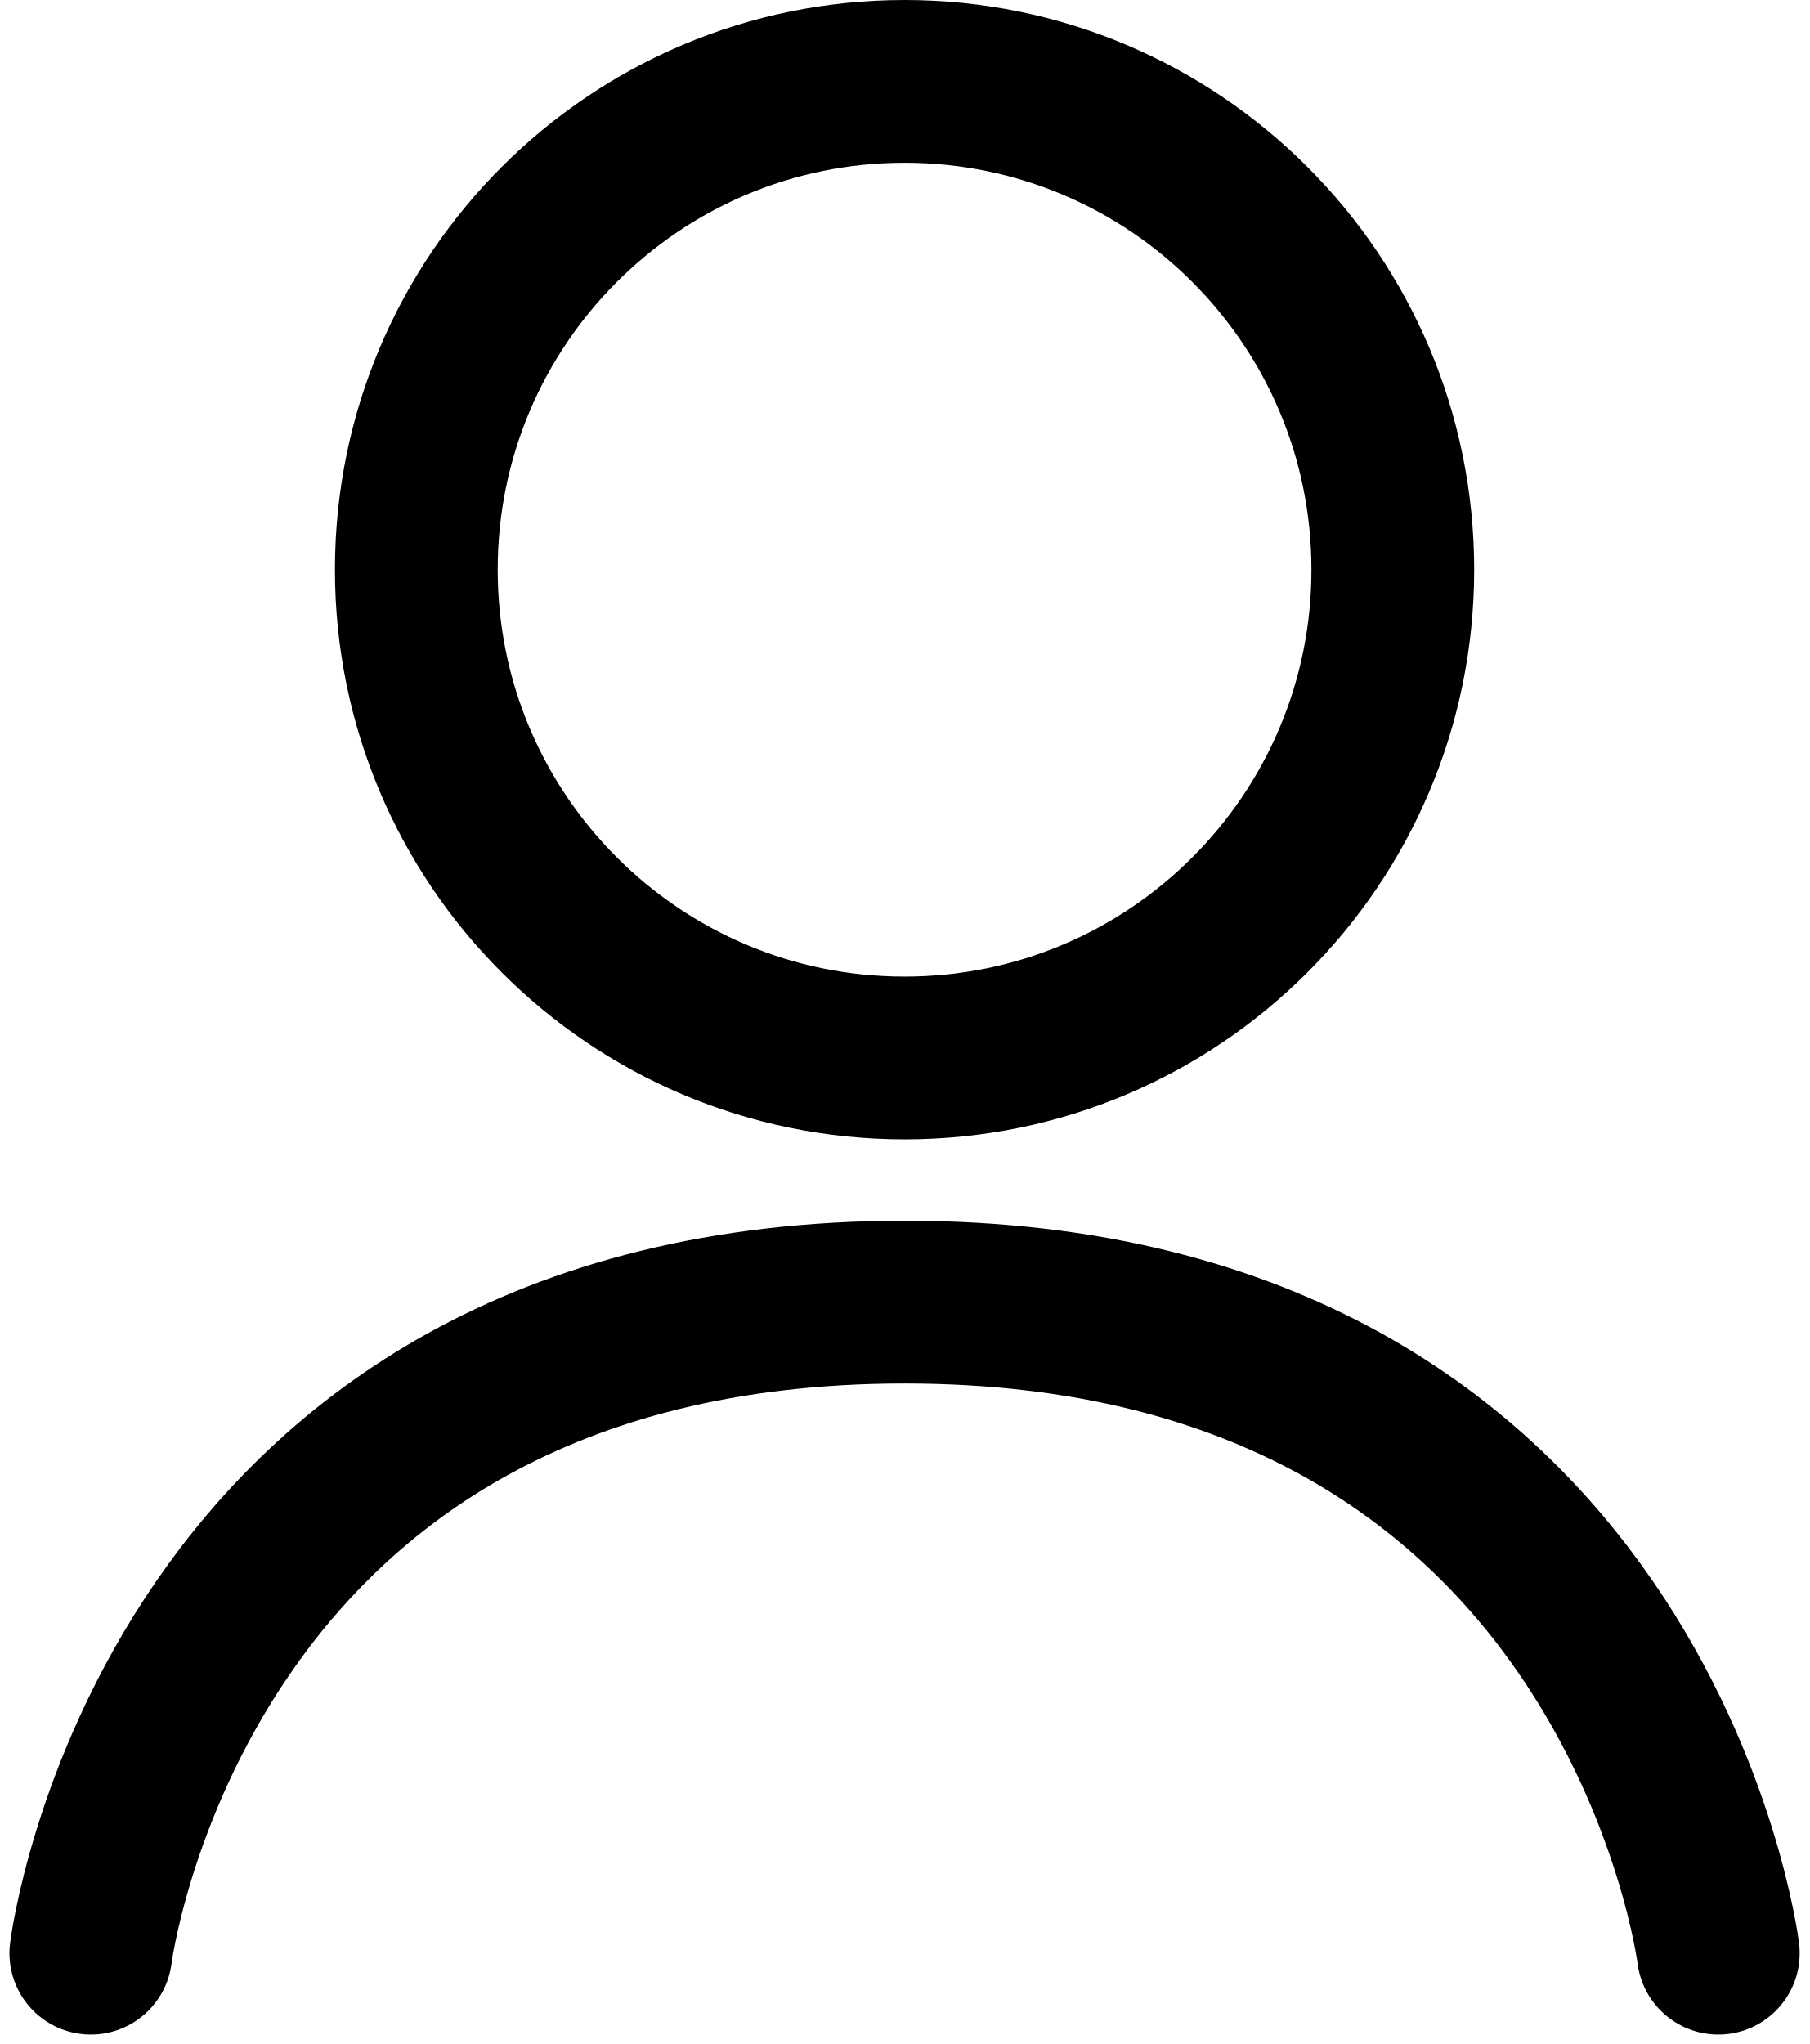
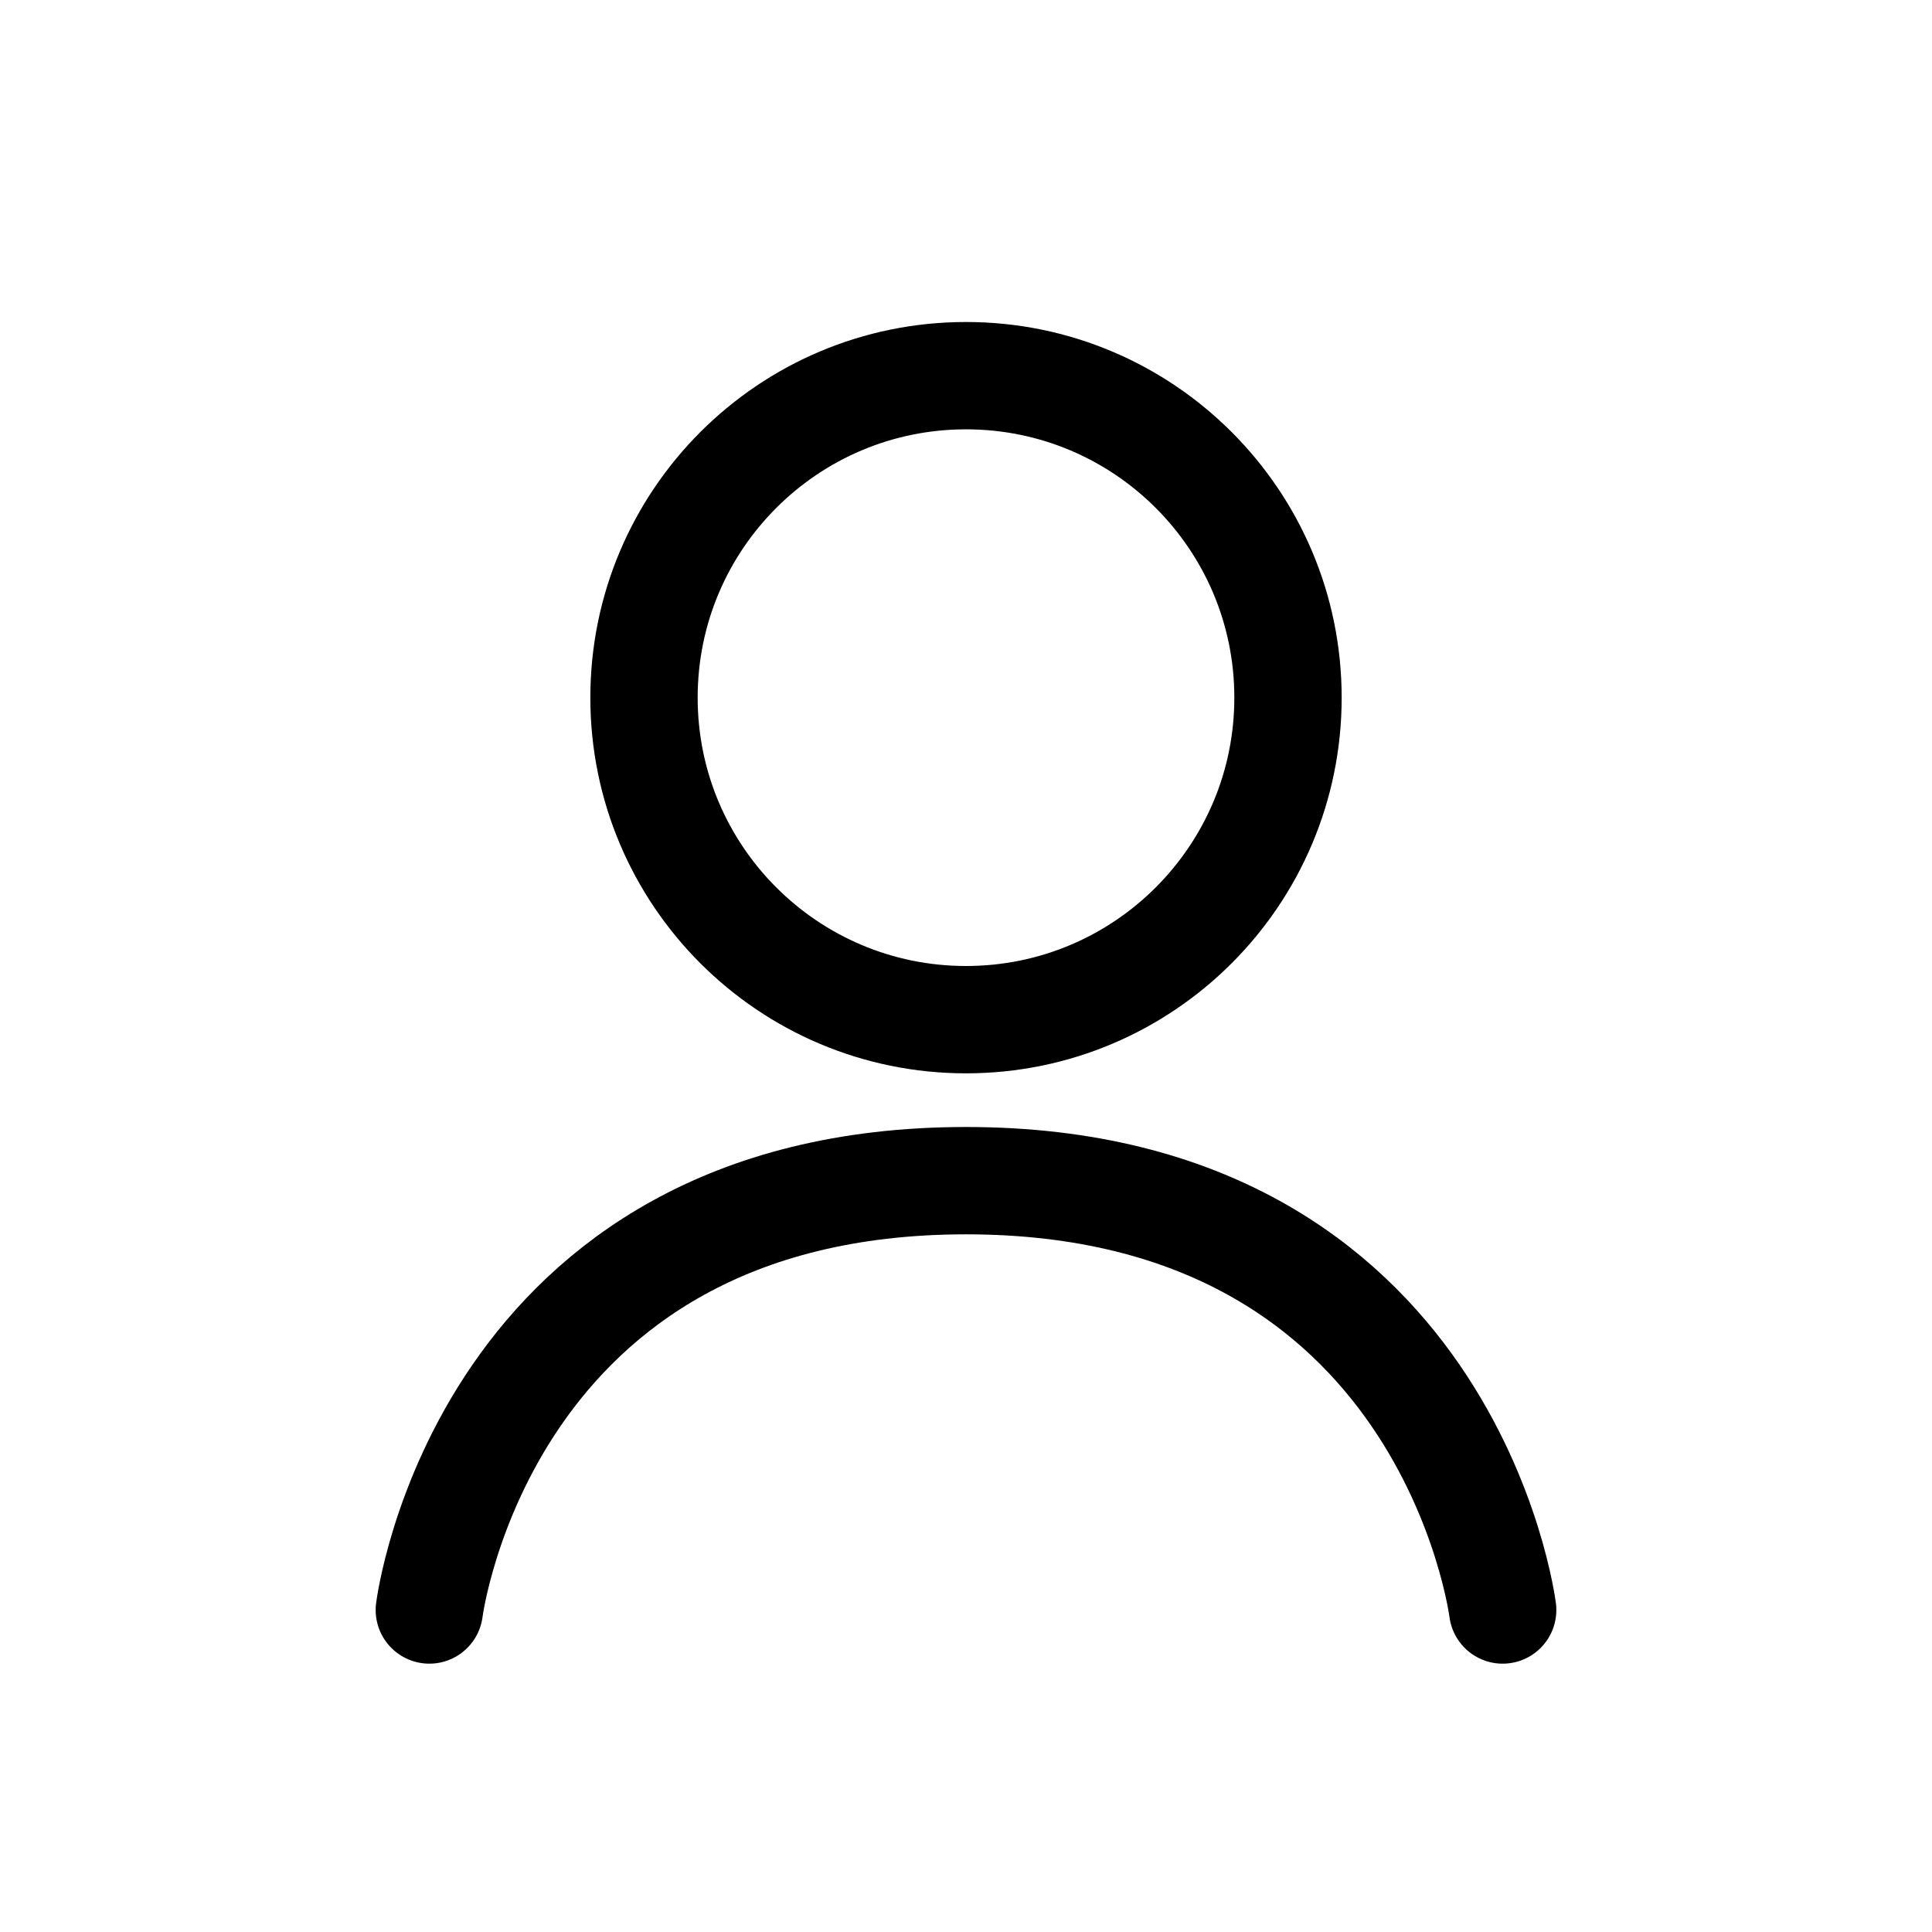
- <svg xmlns="http://www.w3.org/2000/svg" width="22.233" height="25.116" viewBox="0 0 22.233 25.116">
-   <g id="icon" transform="translate(-1534.884 -66)">
+ <svg xmlns="http://www.w3.org/2000/svg" id="ic_mypage" width="36" height="36" viewBox="0 0 36 36">
+   <rect id="area" width="36" height="36" fill="none" />
+   <g id="icon" transform="translate(-1528 -60)">
    <path id="_00" data-name="00" d="M1536,88s1-8,10-8,10,8,10,8" transform="translate(0 2)" fill="none" stroke="#000" stroke-linecap="round" stroke-width="2" />
    <circle id="_00-2" data-name="00" cx="6" cy="6" r="6" transform="translate(1540 67)" fill="none" stroke="#000" stroke-width="2" />
  </g>
</svg>
